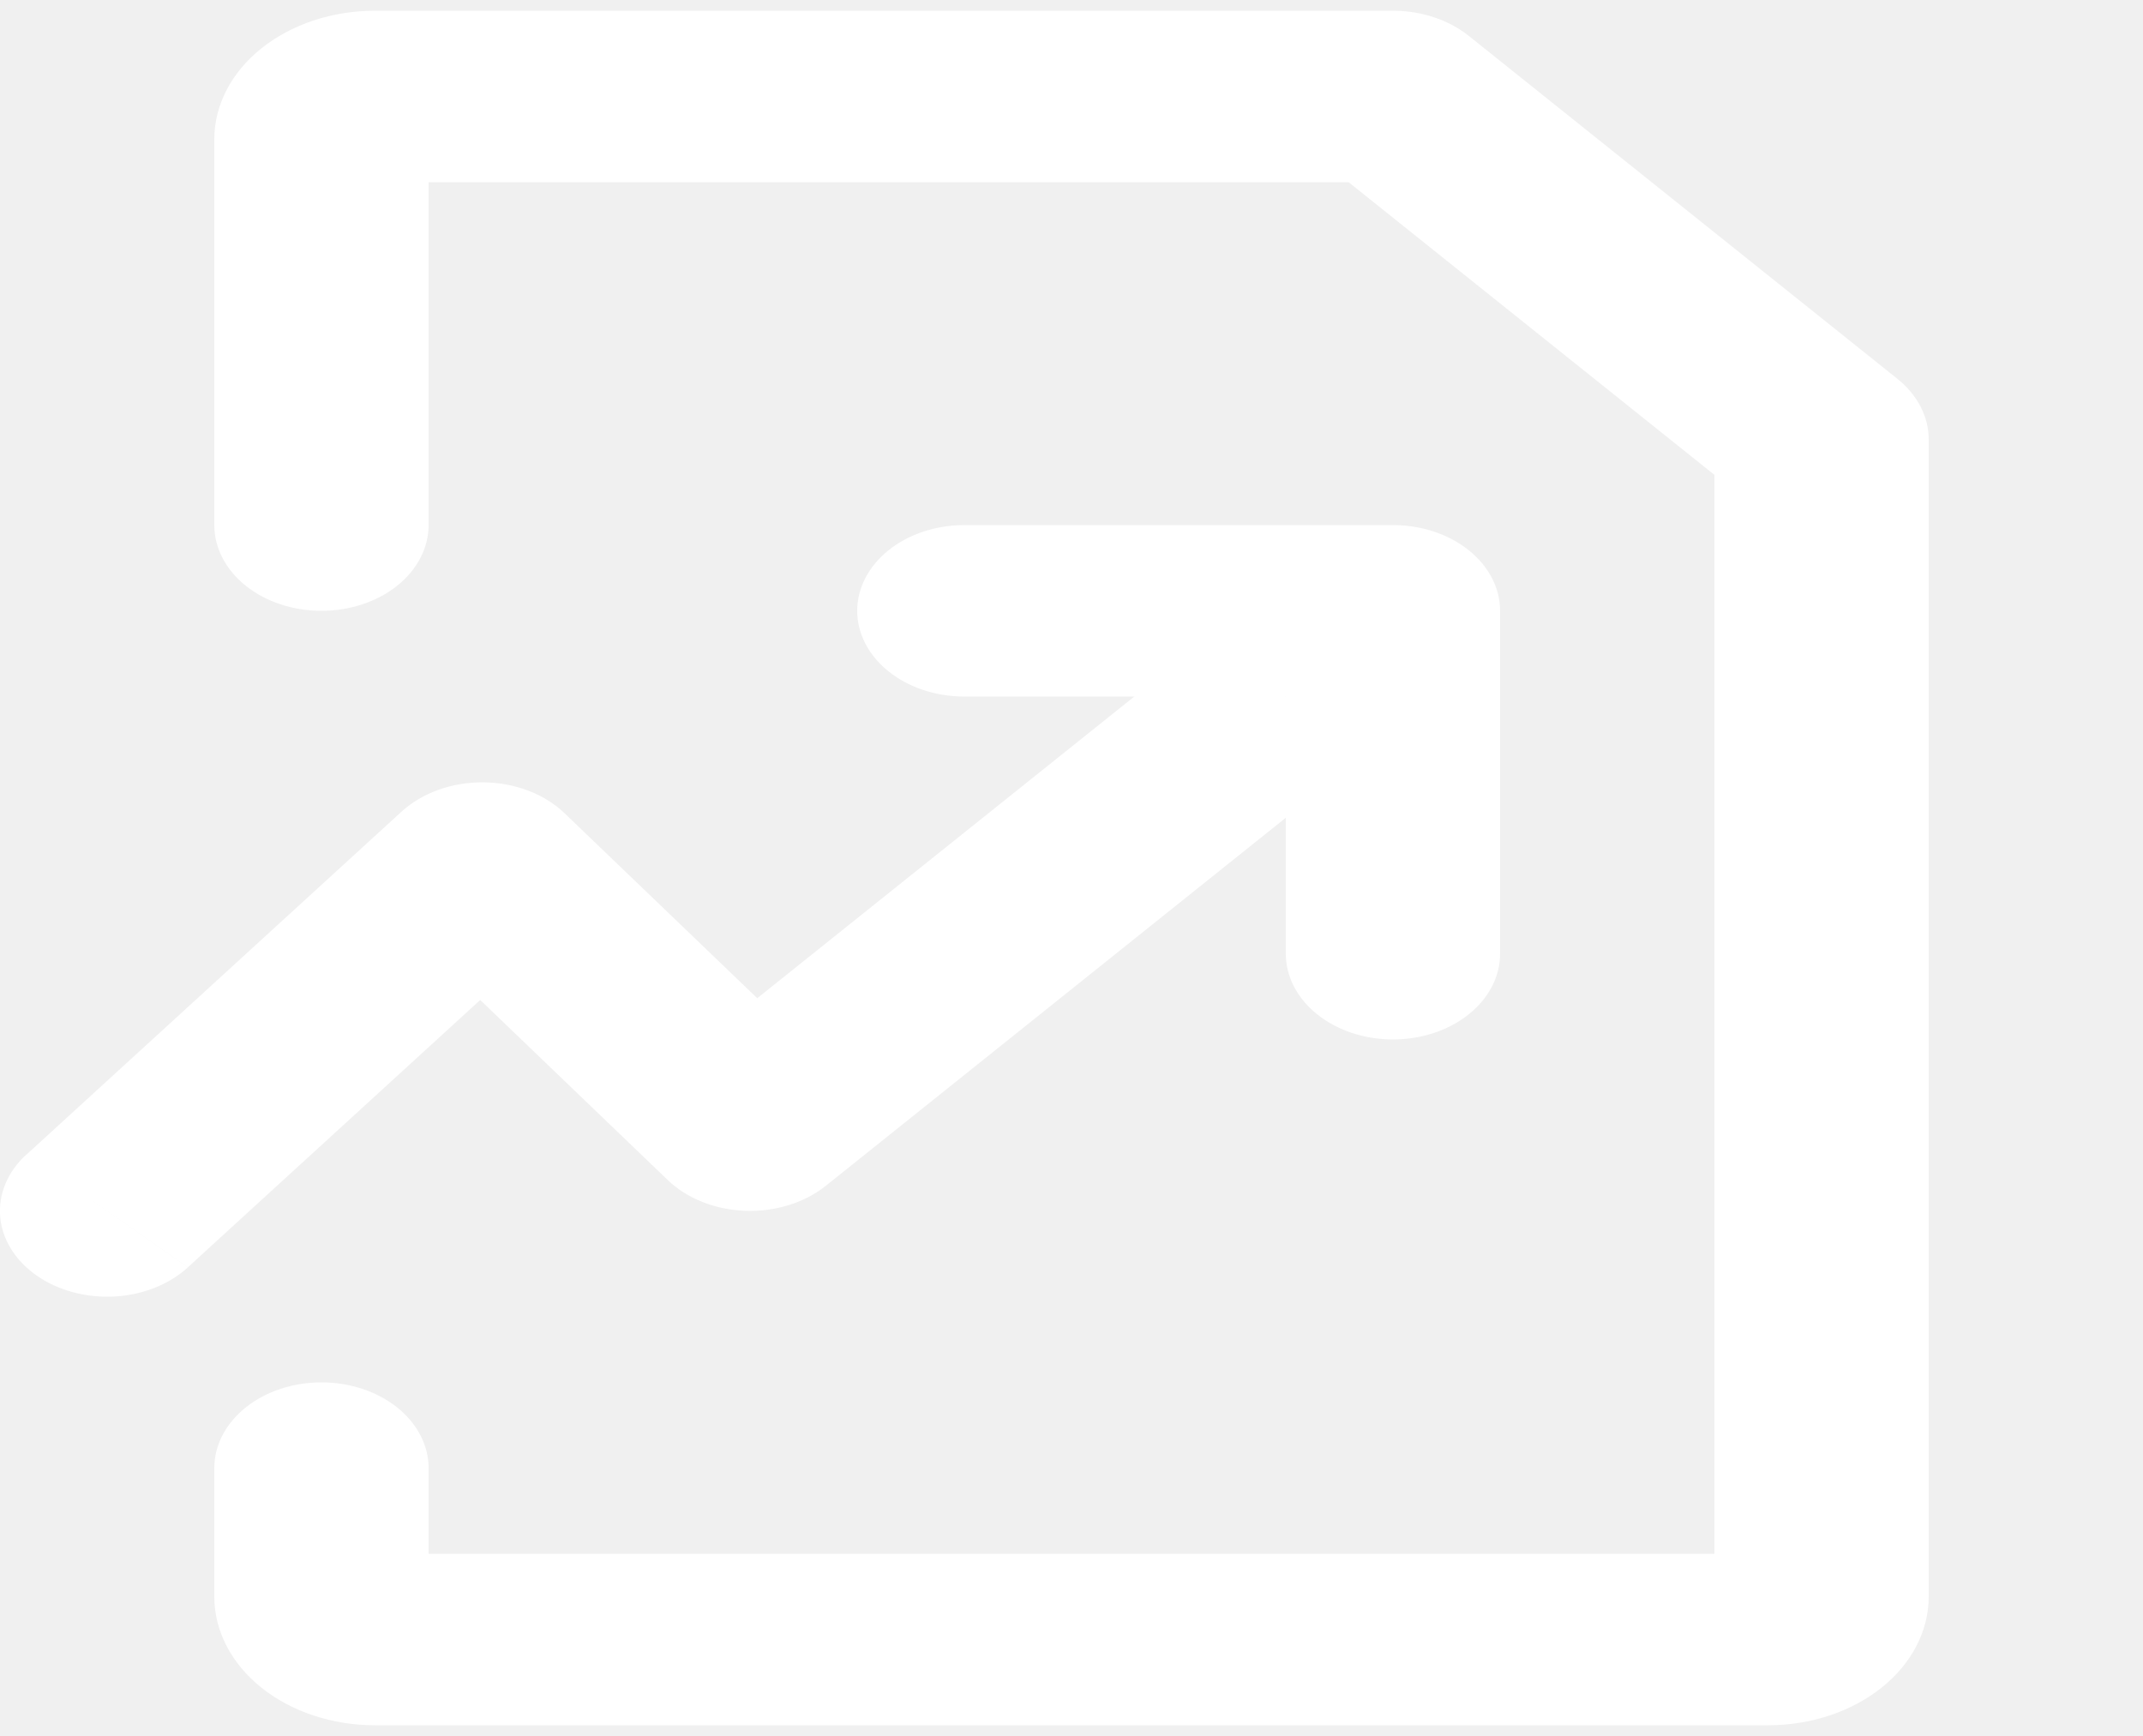
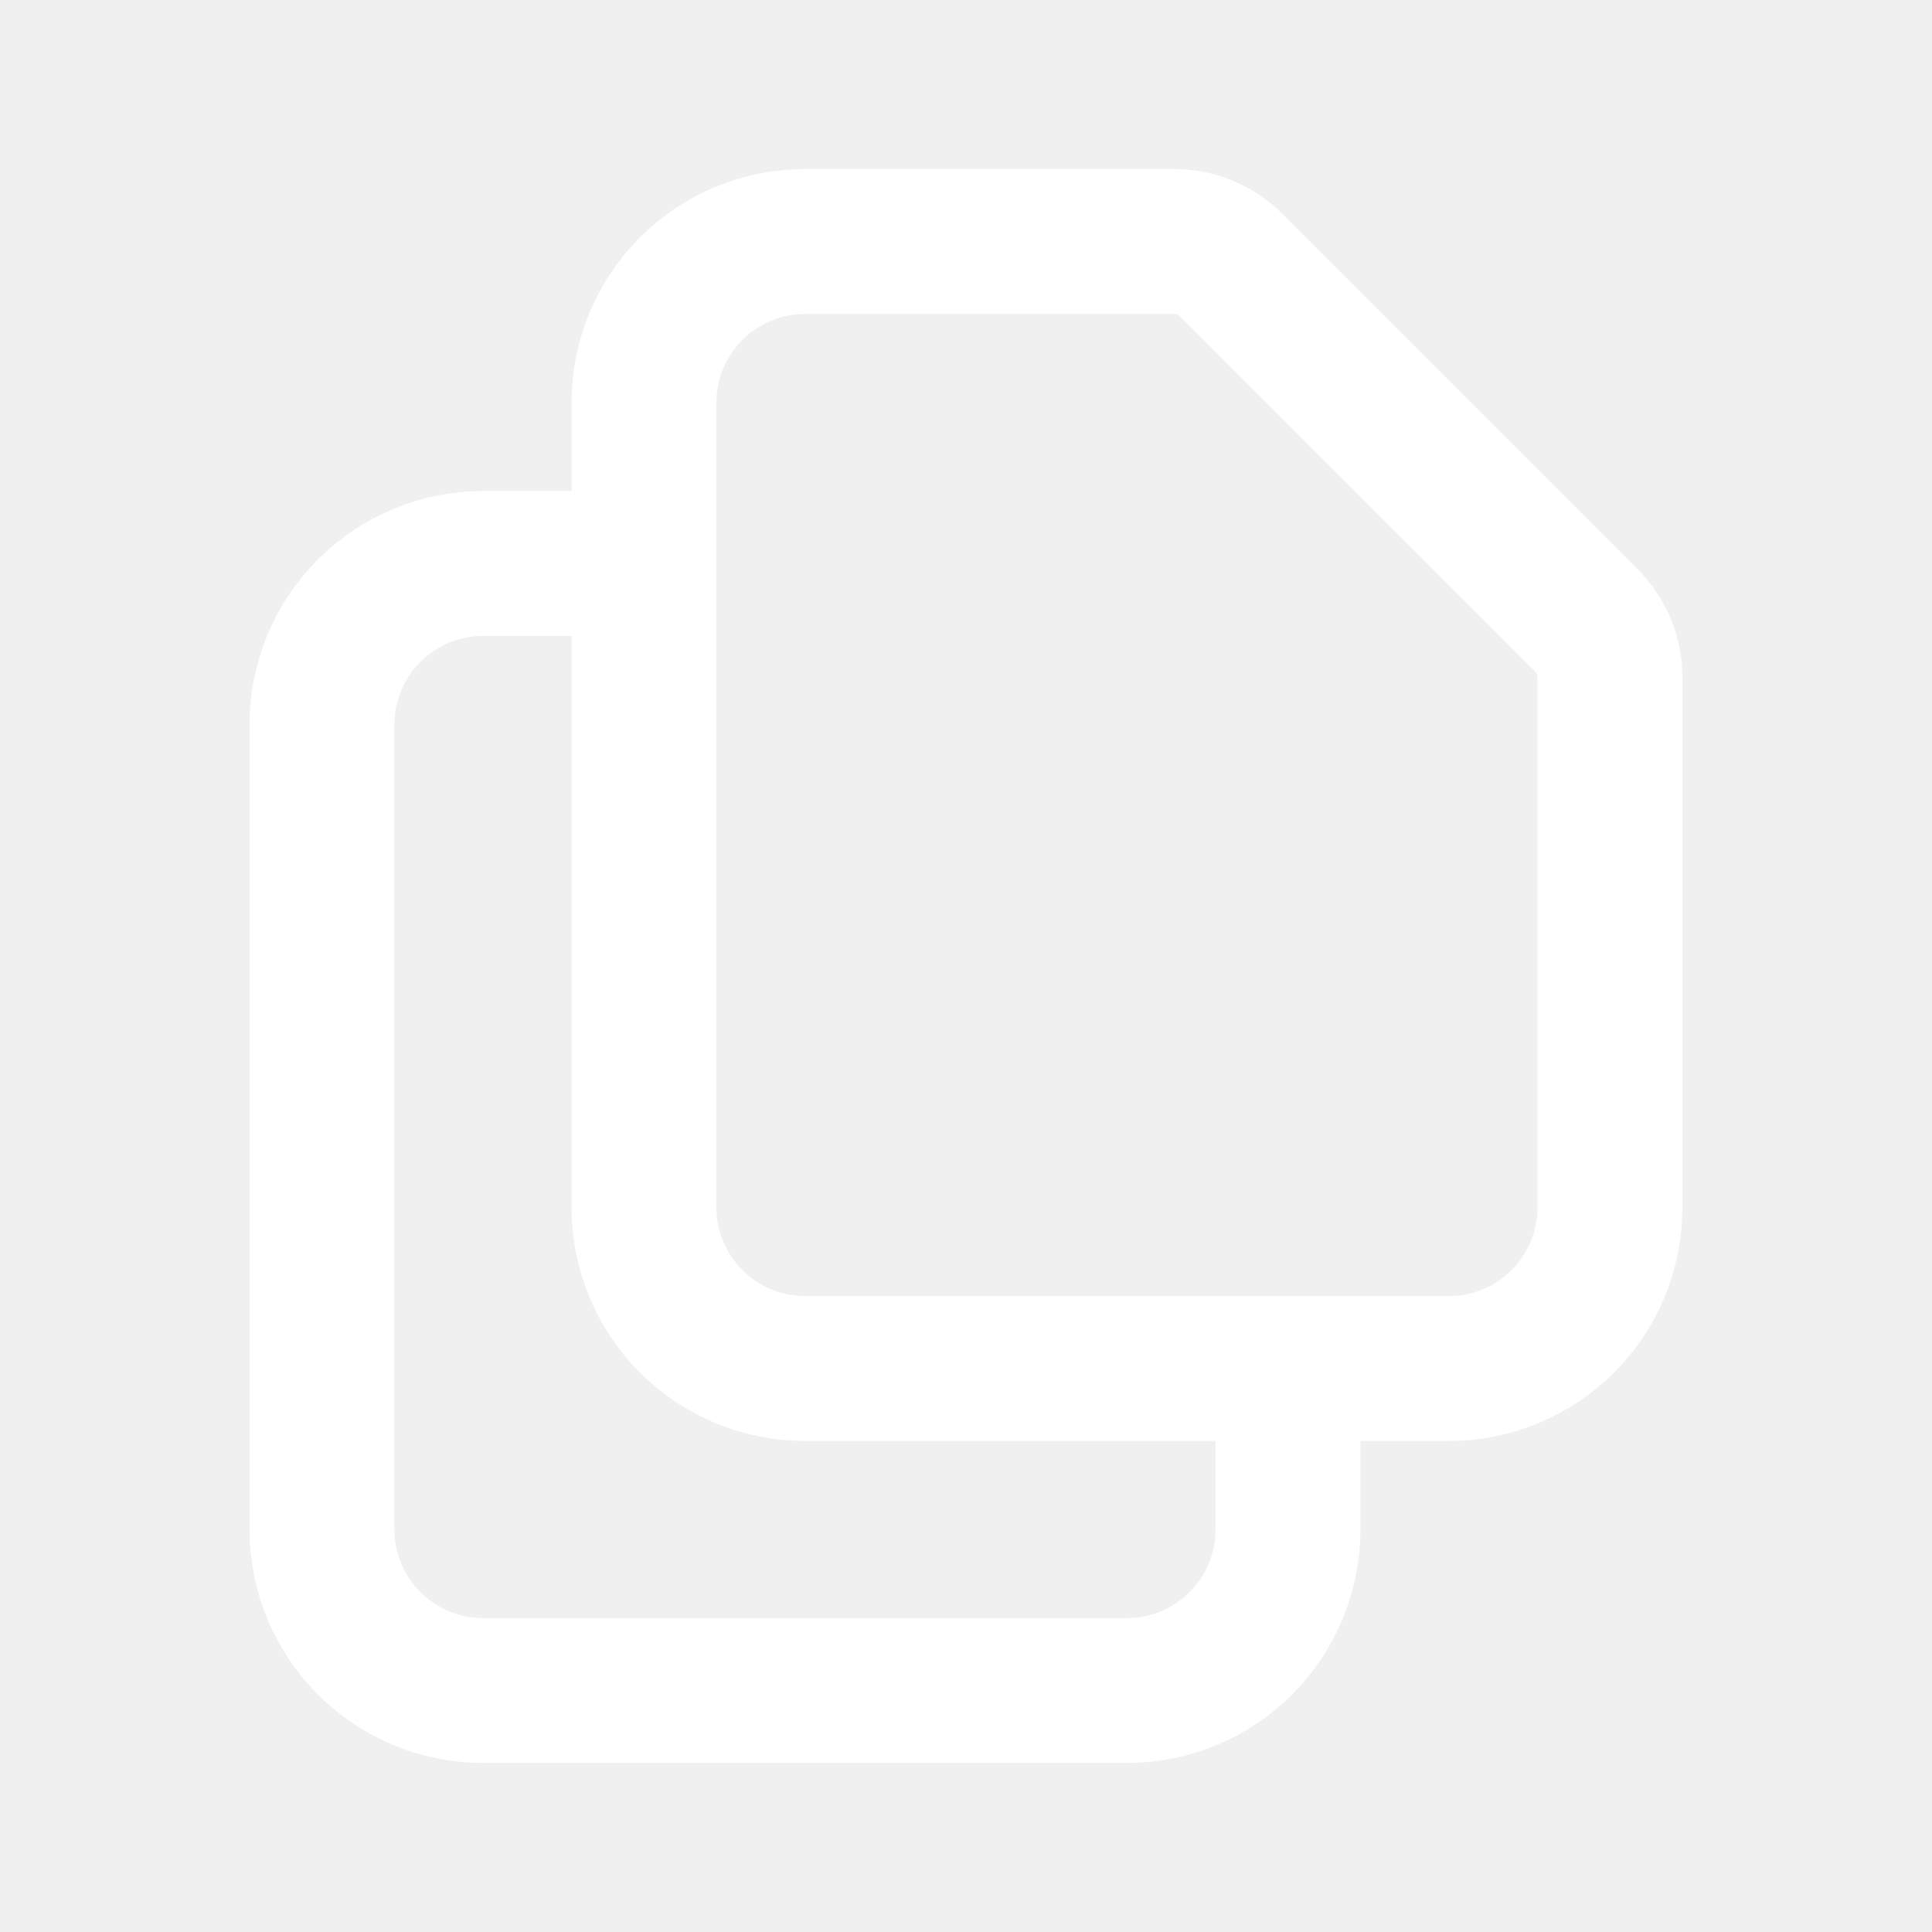
- <svg xmlns="http://www.w3.org/2000/svg" width="100" height="81" viewBox="0 0 100 81" fill="none">
-   <g clip-path="url(#clip0_2405_1136)">
-     <path d="M90 20.5C90 19.439 89.473 18.422 88.535 17.672L68.535 1.672C67.597 0.923 66.326 0.501 65 0.5L17.5 0.5C15.511 0.5 13.603 1.132 12.197 2.257C10.79 3.383 10 4.909 10 6.5V24.5C10 25.561 10.527 26.578 11.464 27.328C12.402 28.079 13.674 28.5 15 28.5C16.326 28.5 17.598 28.079 18.535 27.328C19.473 26.578 20 25.561 20 24.5V8.5H62.93L80 22.156V72.5H20V68.5C20 67.439 19.473 66.422 18.535 65.672C17.598 64.921 16.326 64.5 15 64.5C13.674 64.5 12.402 64.921 11.464 65.672C10.527 66.422 10 67.439 10 68.5V74.5C10 76.091 10.79 77.617 12.197 78.743C13.603 79.868 15.511 80.5 17.5 80.5H82.5C84.489 80.5 86.397 79.868 87.803 78.743C89.21 77.617 90 76.091 90 74.5V20.5Z" fill="white" />
-     <path d="M45 24.5C43.674 24.5 42.402 24.921 41.465 25.672C40.527 26.422 40 27.439 40 28.5C40 29.561 40.527 30.578 41.465 31.328C42.402 32.079 43.674 32.5 45 32.5H60V44.5C60 45.561 60.527 46.578 61.465 47.328C62.402 48.079 63.674 48.5 65 48.5C66.326 48.5 67.598 48.079 68.535 47.328C69.473 46.578 70 45.561 70 44.5V28.5C70 27.439 69.473 26.422 68.535 25.672C67.598 24.921 66.326 24.5 65 24.5H45Z" fill="white" />
-     <path d="M35 52.5L31.16 55.06C31.605 55.487 32.156 55.835 32.778 56.082C33.4 56.329 34.08 56.469 34.774 56.495C35.468 56.52 36.161 56.429 36.808 56.228C37.456 56.027 38.044 55.721 38.535 55.328L35 52.5ZM22.5 40.5L26.34 37.94C25.877 37.496 25.3 37.138 24.648 36.89C23.995 36.642 23.283 36.51 22.561 36.503C21.839 36.497 21.123 36.615 20.464 36.85C19.804 37.086 19.216 37.433 18.74 37.868L22.5 40.5ZM1.235 53.864C0.361 54.663 -0.08 55.706 0.008 56.766C0.096 57.825 0.707 58.813 1.705 59.512C2.704 60.211 4.009 60.564 5.333 60.494C6.657 60.423 7.891 59.935 8.765 59.136L1.235 53.864ZM56.465 29.672L31.465 49.672L38.535 55.328L63.535 35.328L56.465 29.672ZM38.84 49.94L26.34 37.94L18.66 43.06L31.16 55.06L38.84 49.94ZM18.74 37.868L1.24 53.868L8.765 59.132L26.265 43.132L18.74 37.868Z" fill="white" />
-   </g>
-   <defs>
-     <clipPath id="clip0_2405_1136">
-       <rect width="100" height="80" fill="white" transform="translate(0 0.5)" />
-     </clipPath>
-   </defs>
+ <svg xmlns="http://www.w3.org/2000/svg" width="80" height="80" viewBox="0 0 80 80" fill="none">
+   <path d="M26.666 23.333V50C26.666 51.768 27.369 53.464 28.619 54.714C29.869 55.964 31.565 56.667 33.333 56.667H53.333M26.666 23.333V16.667C26.666 14.899 27.369 13.203 28.619 11.953C29.869 10.702 31.565 10 33.333 10H48.62C49.504 10 50.351 10.351 50.976 10.977L65.69 25.69C66.315 26.315 66.666 27.163 66.666 28.047V50C66.666 51.768 65.964 53.464 64.714 54.714C63.464 55.964 61.768 56.667 60 56.667H53.333M26.666 23.333H20C18.232 23.333 16.536 24.036 15.286 25.286C14.035 26.536 13.333 28.232 13.333 30V63.333C13.333 65.101 14.035 66.797 15.286 68.047C16.536 69.298 18.232 70 20 70H46.666C48.434 70 50.13 69.298 51.38 68.047C52.631 66.797 53.333 65.101 53.333 63.333V56.667" stroke="white" stroke-width="6" stroke-linecap="round" stroke-linejoin="round" />
</svg>
